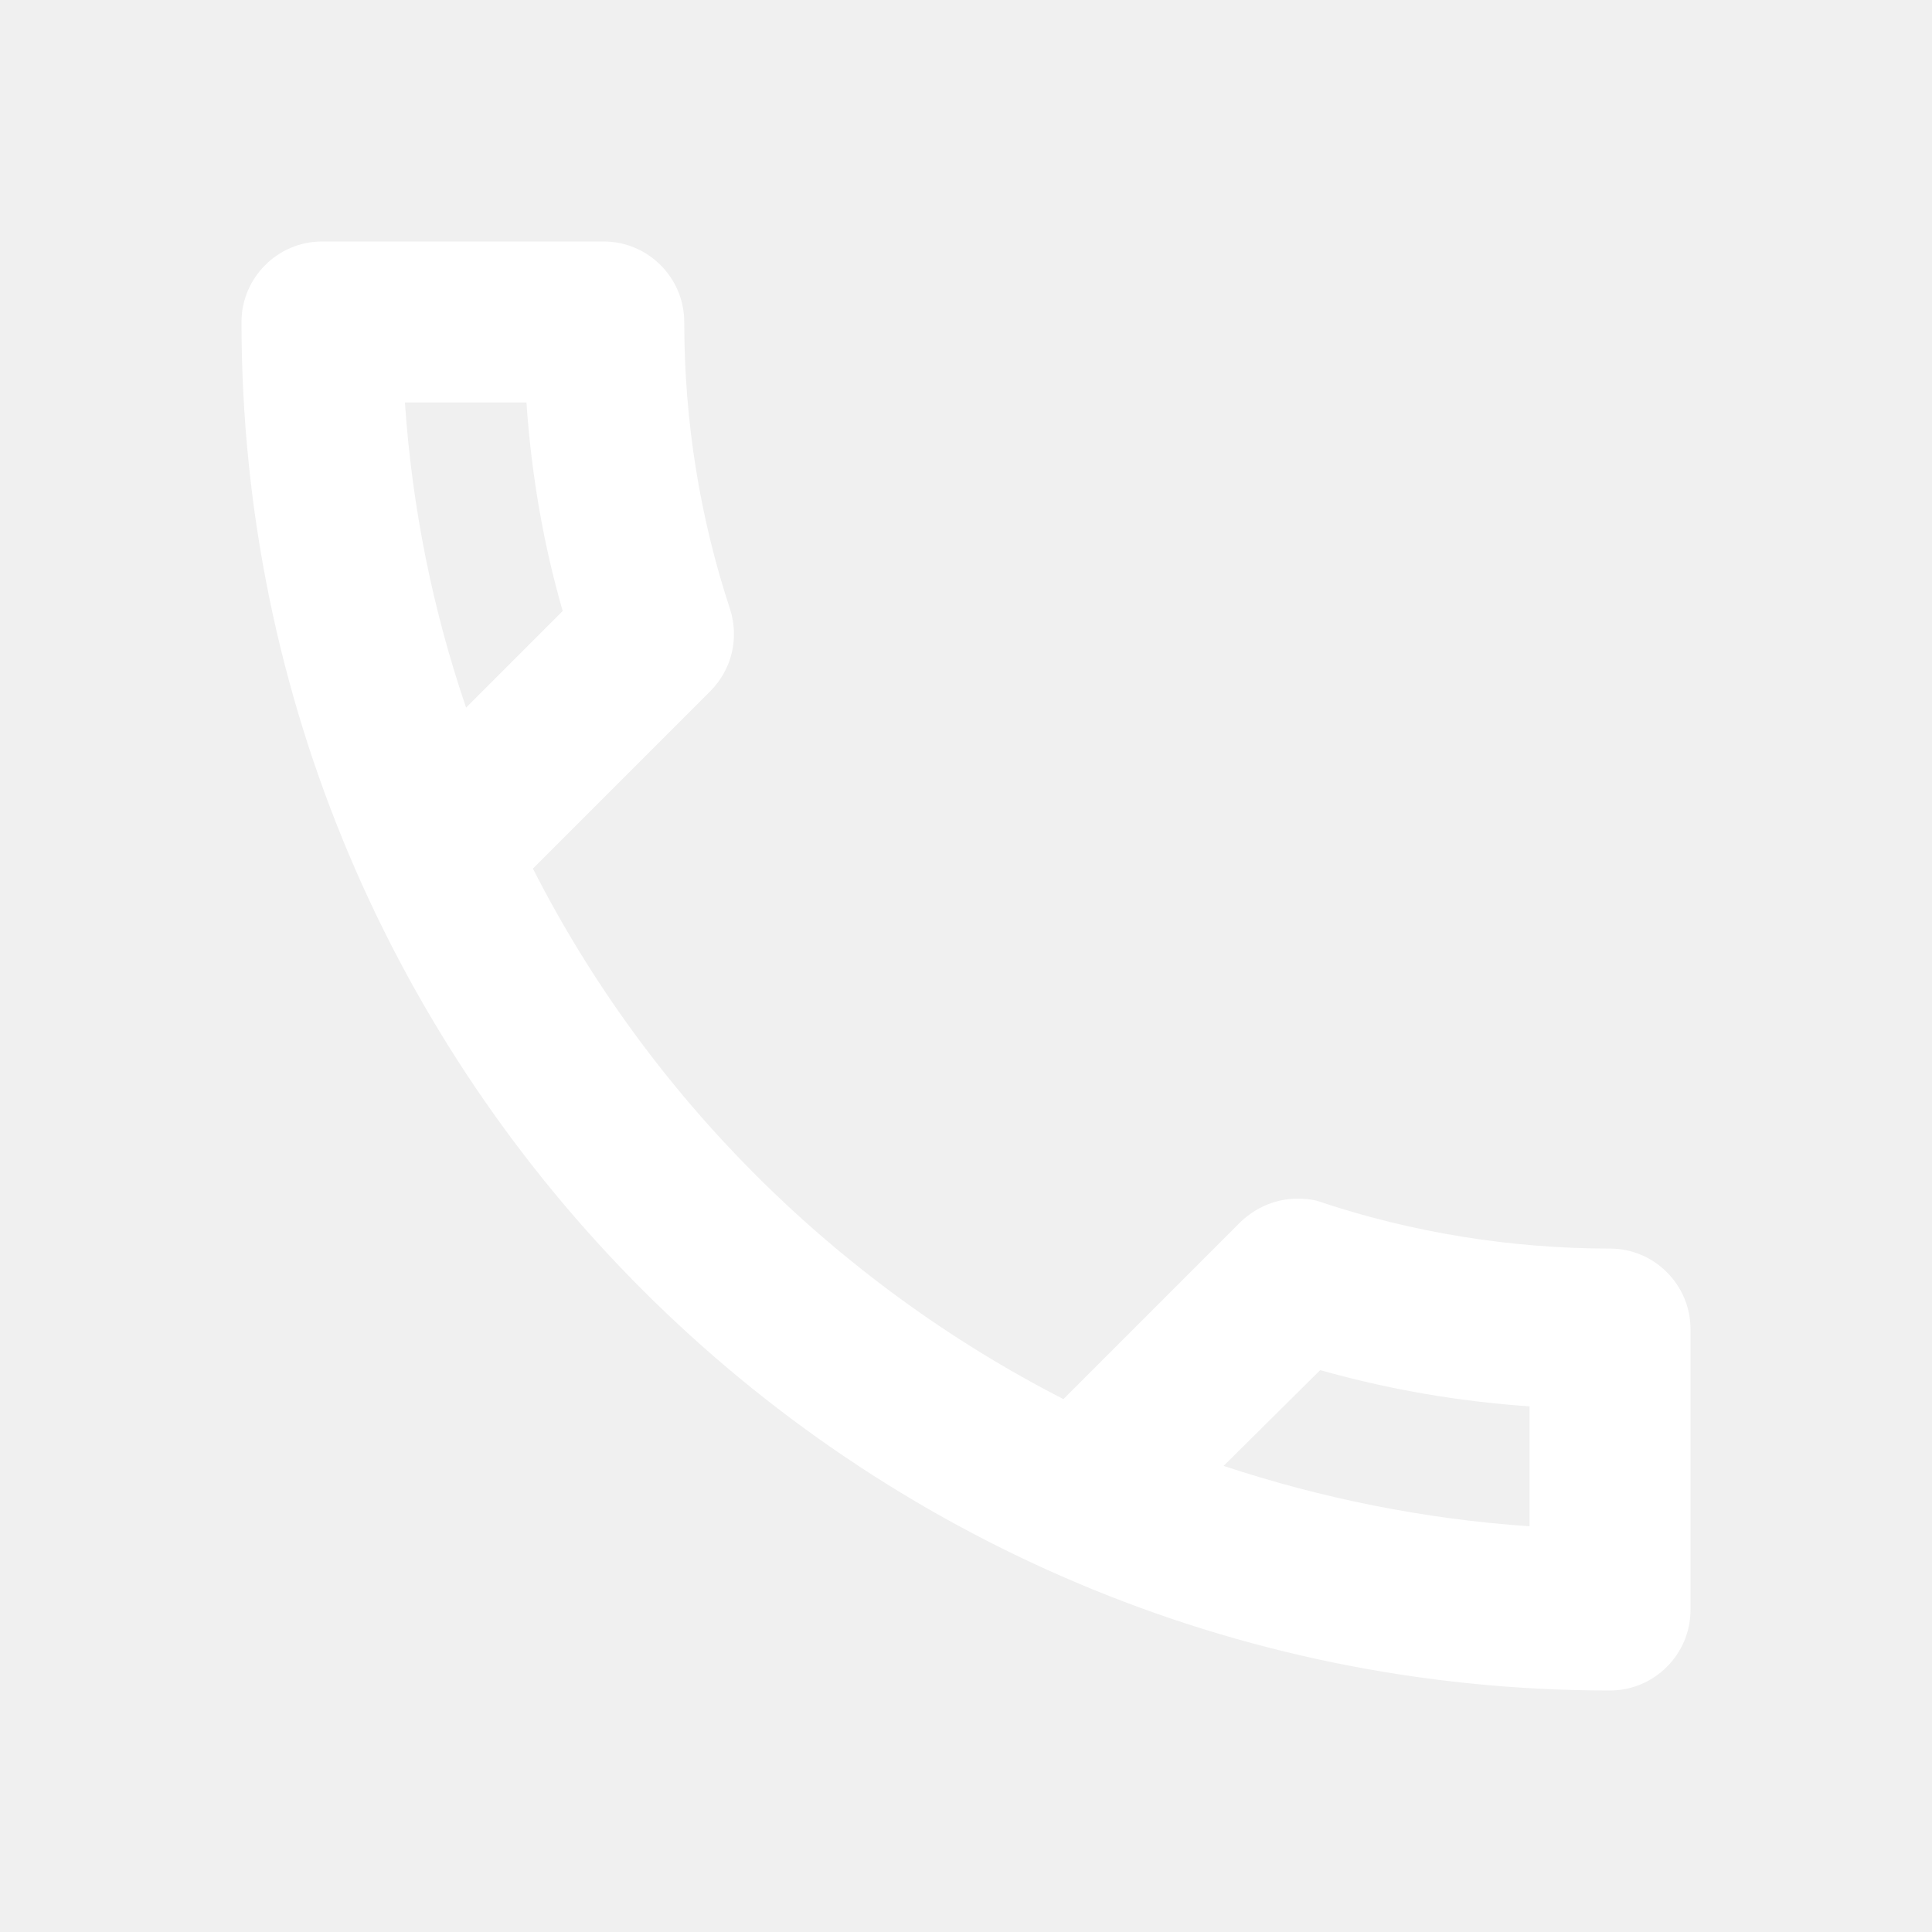
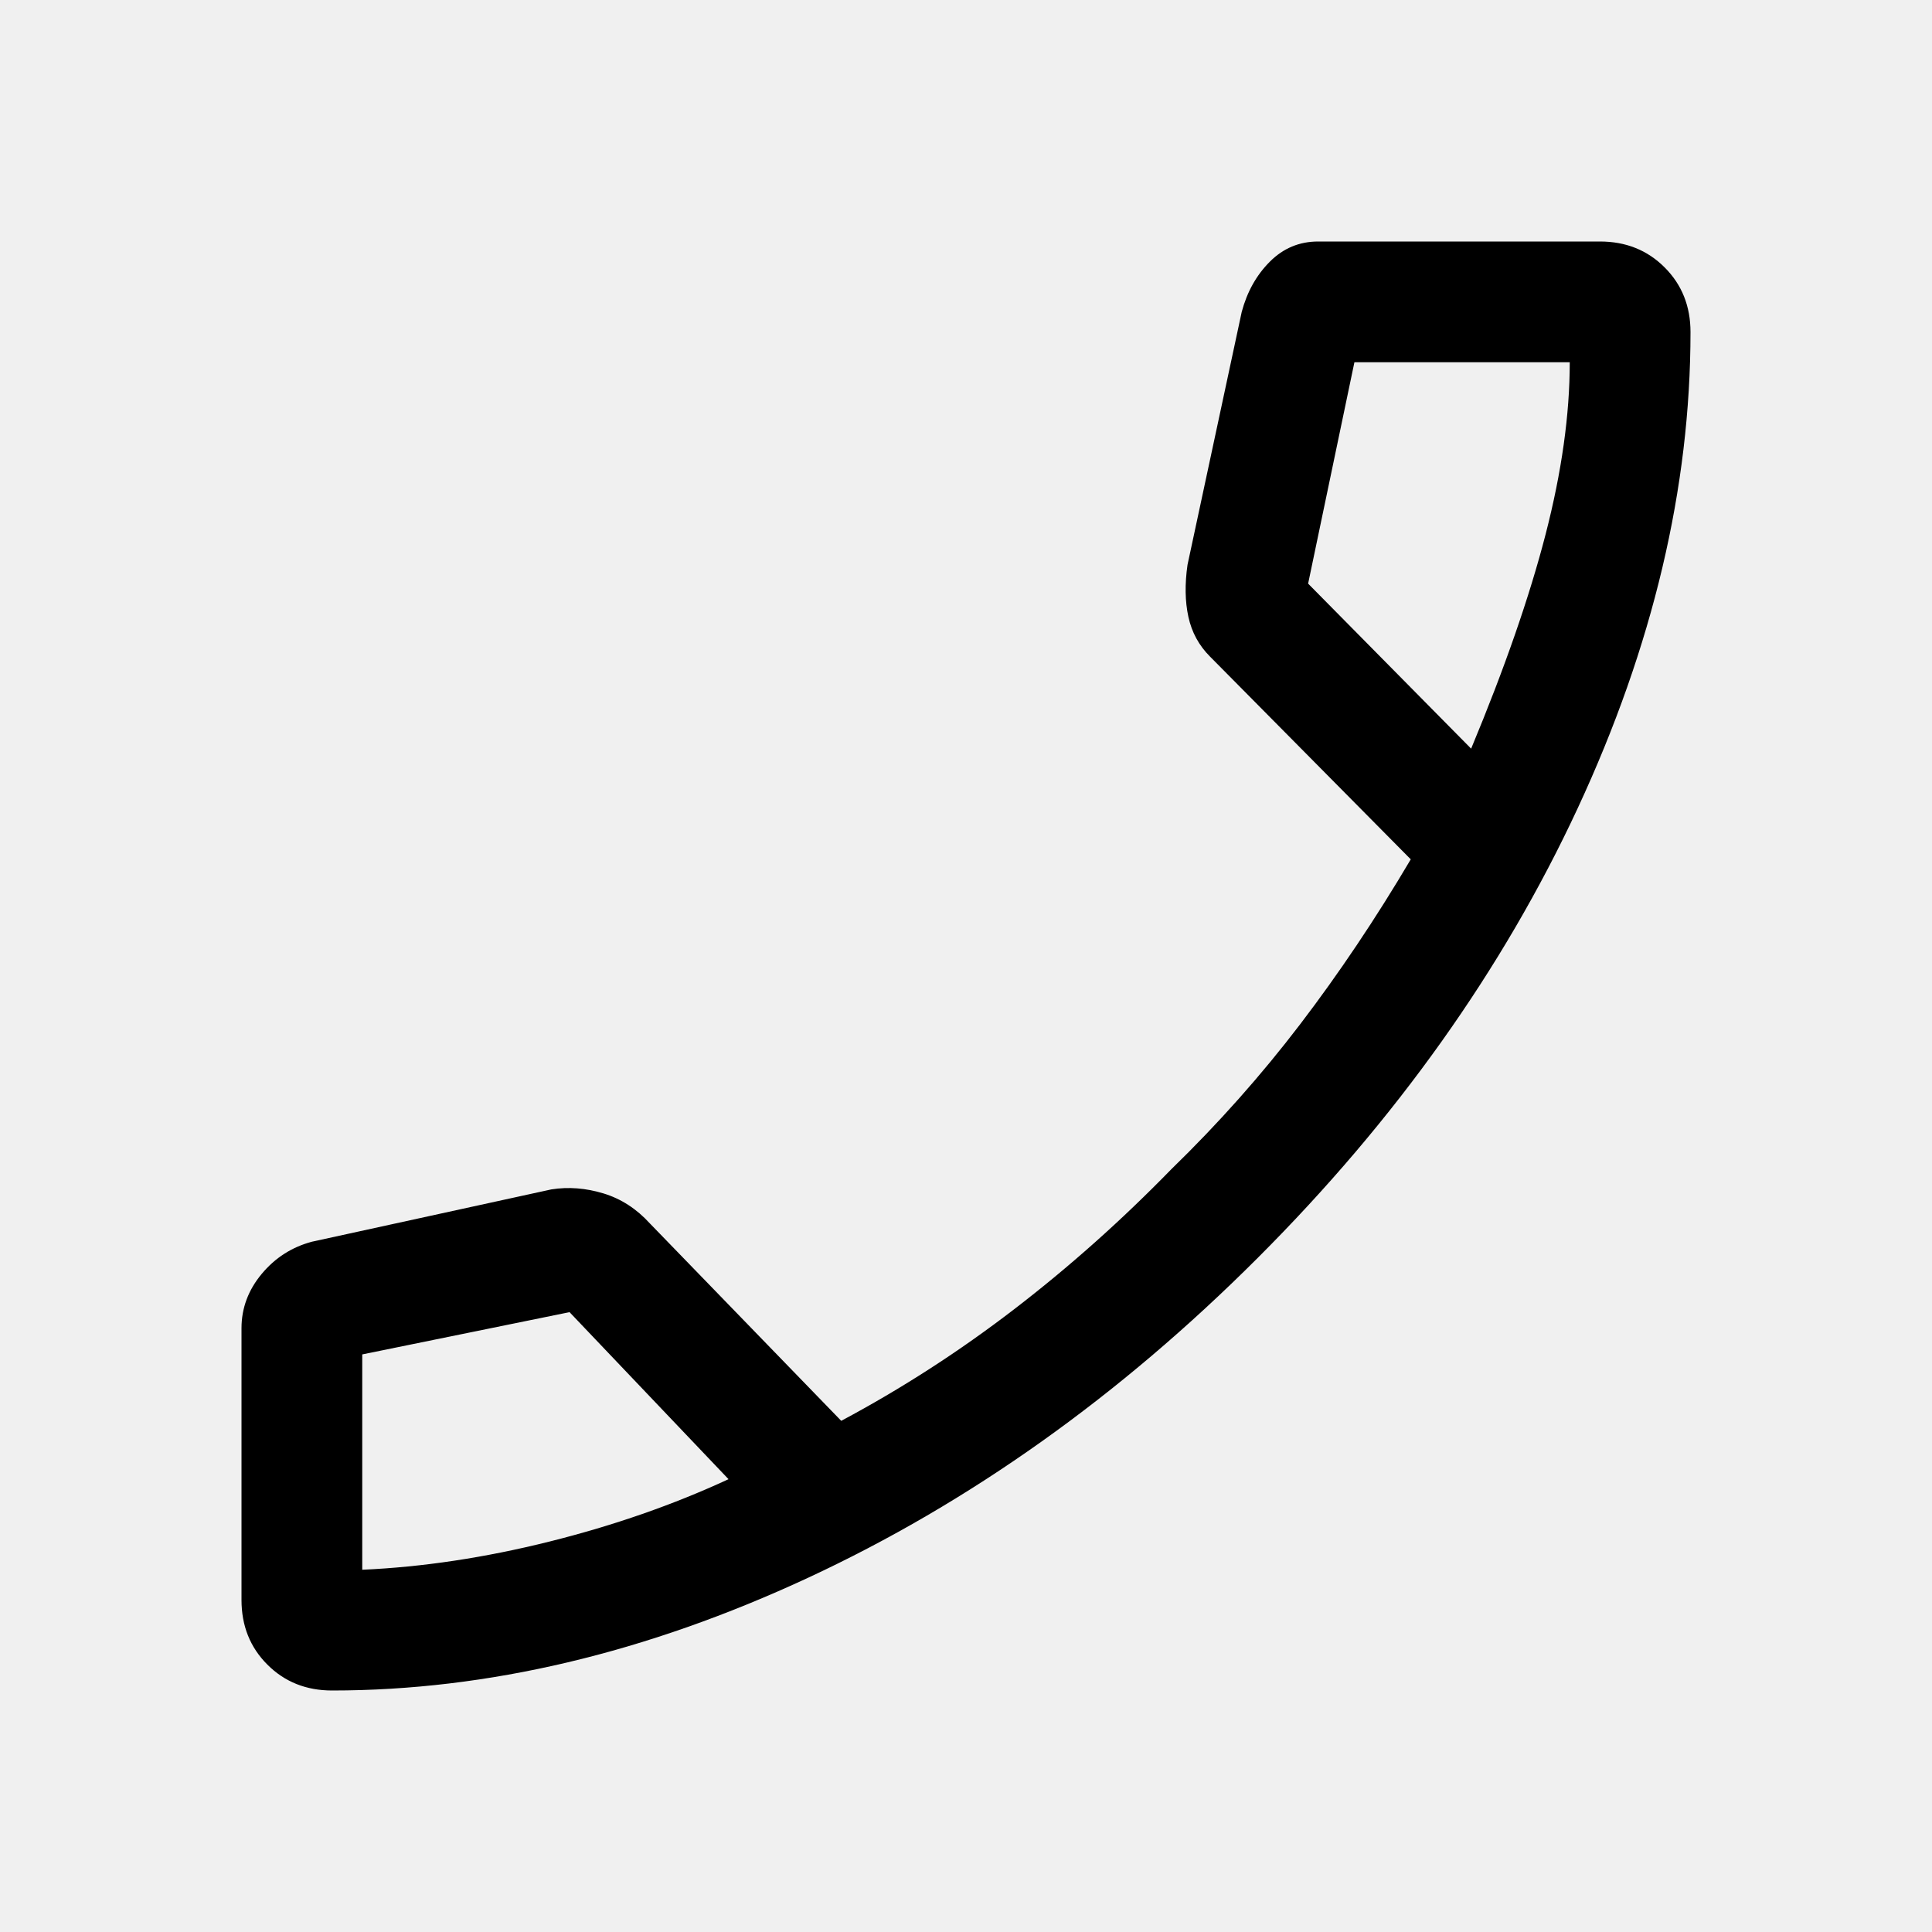
- <svg xmlns="http://www.w3.org/2000/svg" height="48px" viewBox="0 0 24 24" width="48px" fill="#FFFFFF">
-   <path d="M0 0h24v24H0V0z" fill="none" />
-   <path d="M6.54 5c.06.89.21 1.76.45 2.59l-1.2 1.2c-.41-1.2-.67-2.47-.76-3.79h1.51m9.86 12.02c.85.24 1.72.39 2.6.45v1.49c-1.32-.09-2.59-.35-3.8-.75l1.2-1.19M7.5 3H4c-.55 0-1 .45-1 1 0 9.39 7.61 17 17 17 .55 0 1-.45 1-1v-3.49c0-.55-.45-1-1-1-1.24 0-2.45-.2-3.57-.57-.1-.04-.21-.05-.31-.05-.26 0-.51.1-.71.29l-2.2 2.2c-2.83-1.45-5.15-3.76-6.59-6.59l2.2-2.2c.28-.28.36-.67.25-1.02C8.7 6.45 8.5 5.25 8.5 4c0-.55-.45-1-1-1z" />
+ <svg xmlns="http://www.w3.org/2000/svg" height="48px" viewBox="0 -960 960 960" width="48px" fill="#000000">
+   <path d="M165-120q-19.29 0-32.14-12.86Q120-145.71 120-165v-135q0-14.91 10-26.96Q140-339 155-343l119-26q12.7-2 25.85 2Q313-363 323-352l95 98q45-24 86-55.5t78-69.5q35-34 64-72t55-82l-99.77-100.77Q593-642 590.5-653.5t-.43-25.86L617-805q4-15 14-25t24-10h140q19.29 0 32.14 12.86Q840-814.29 840-795q0 116-56 236.5T625-335Q522-232 401.5-176T165-120Zm566-468q25-60 37-106.5t12-85.5H673l-23 110 81 82ZM362-225l-79-83-103 21v107q45-2 93-14t89-31Zm369-363ZM362-225Z" />
</svg>
